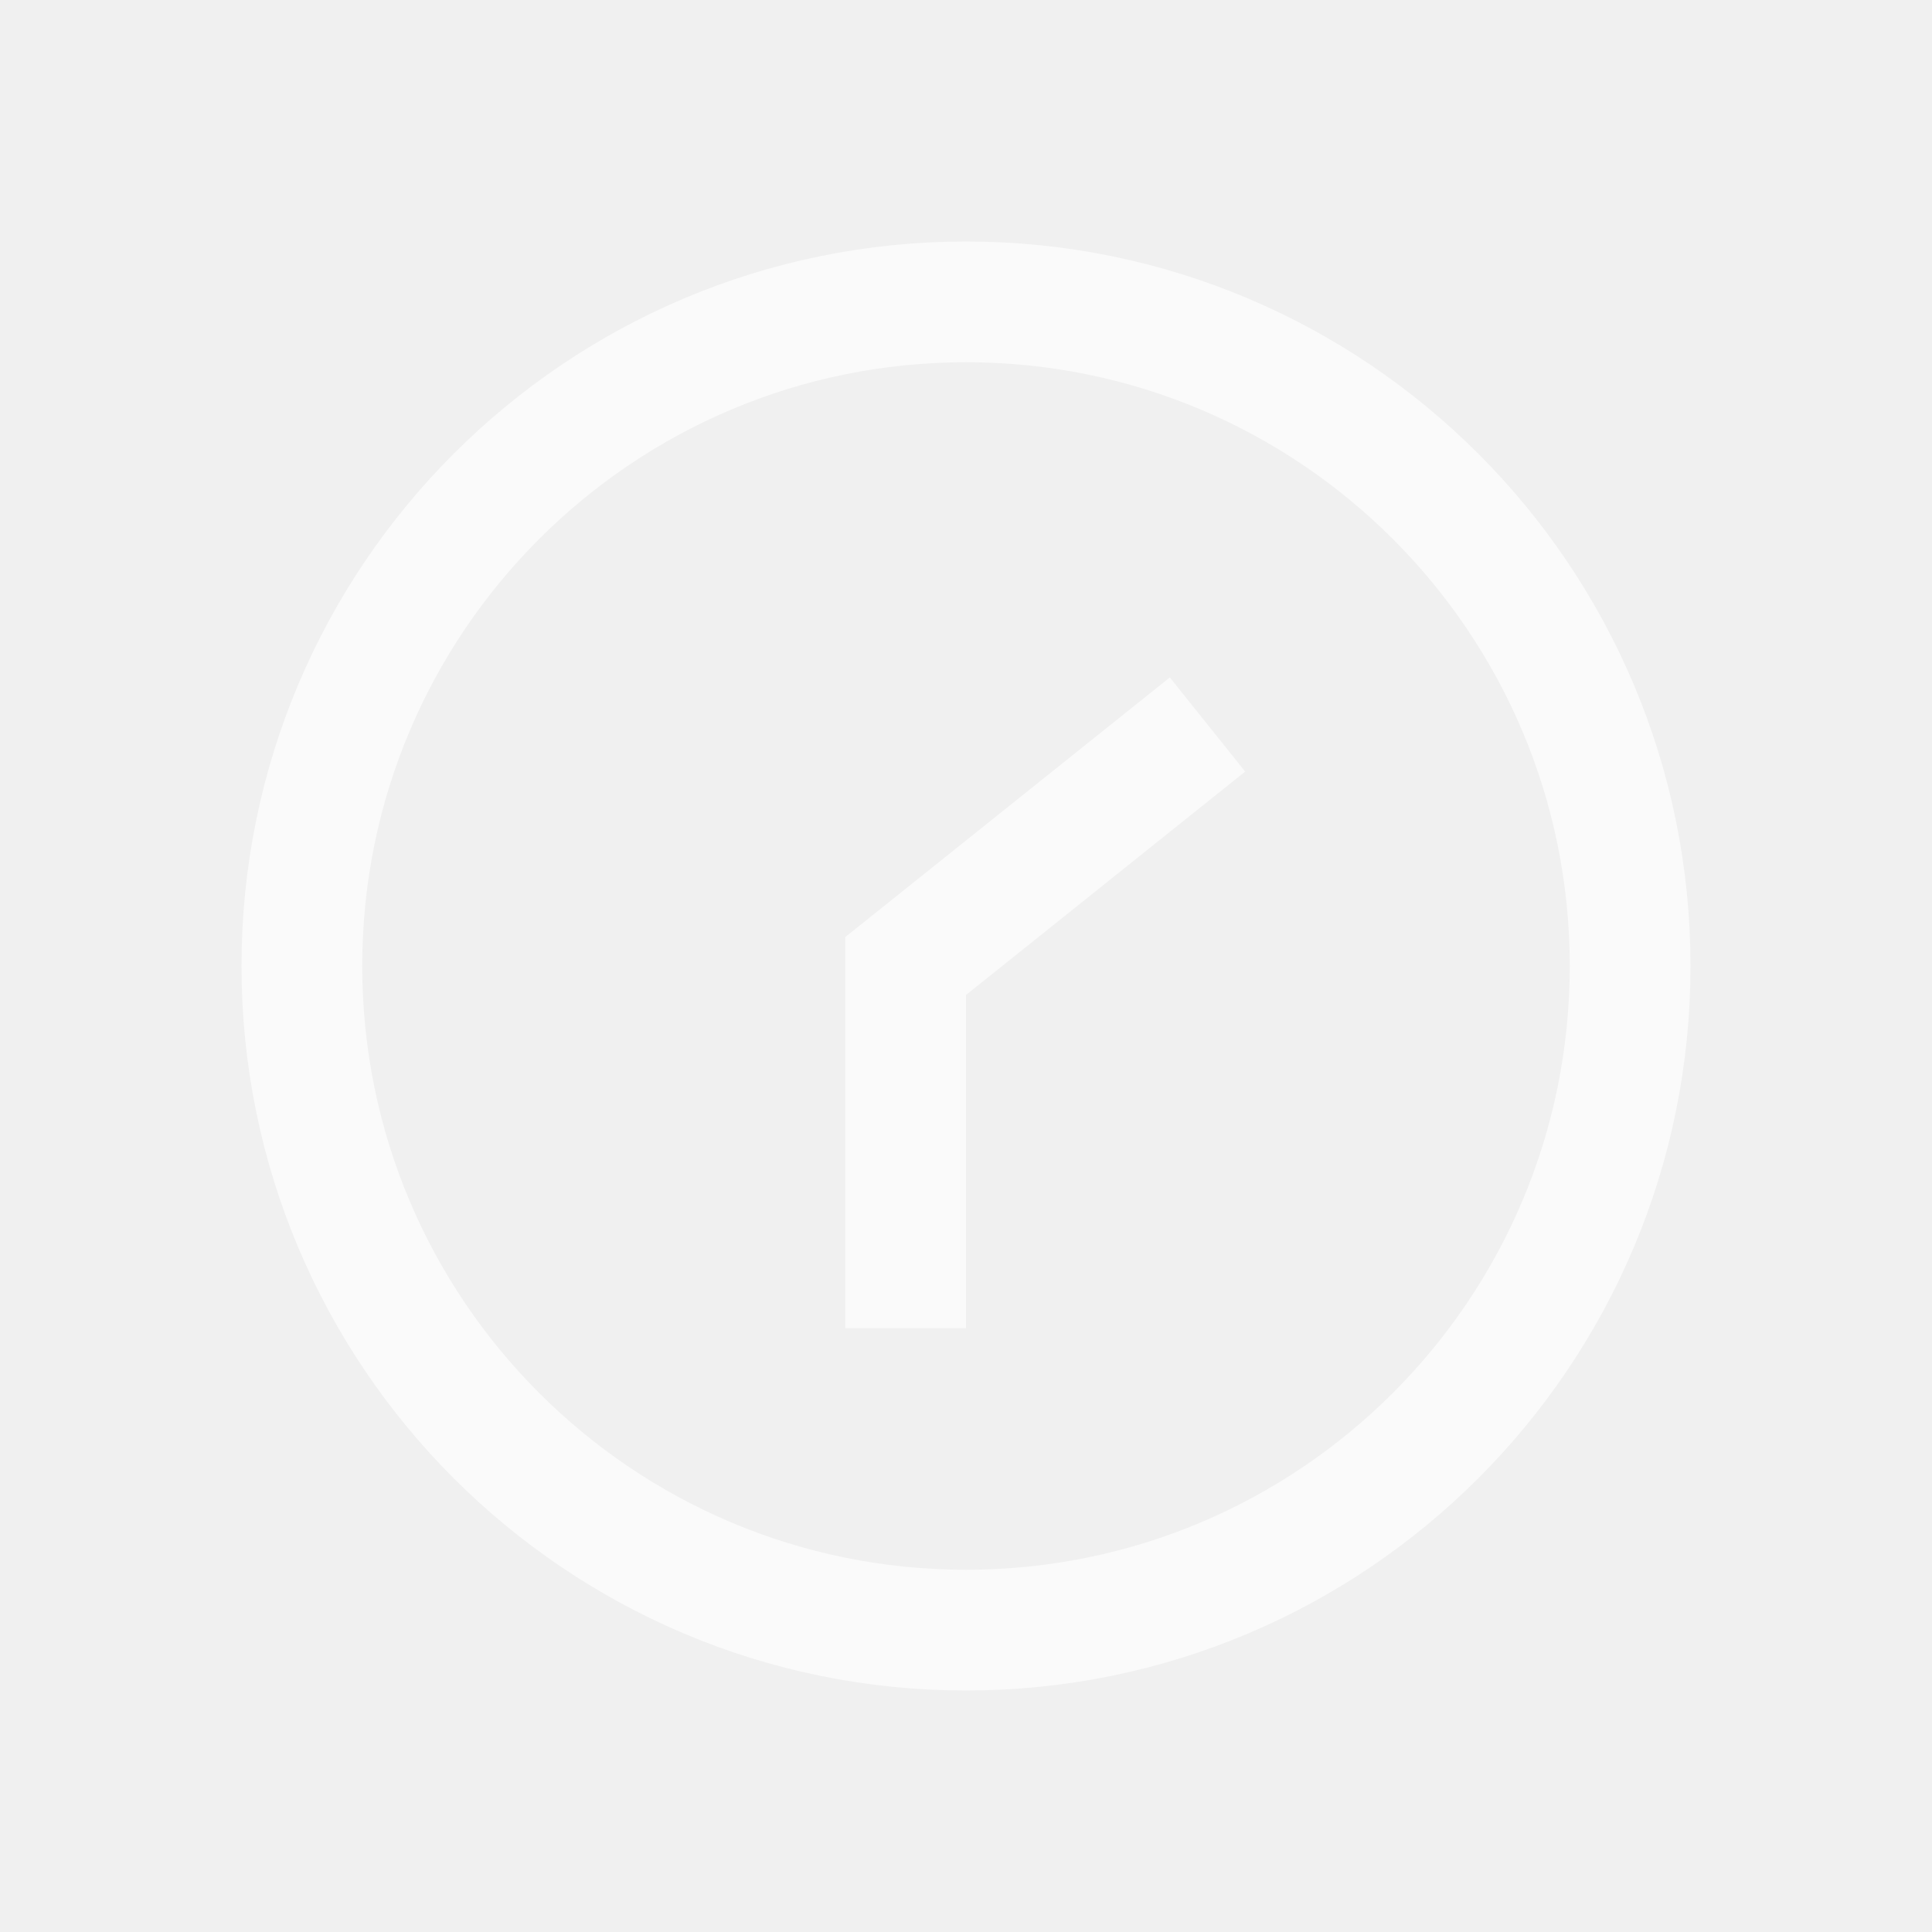
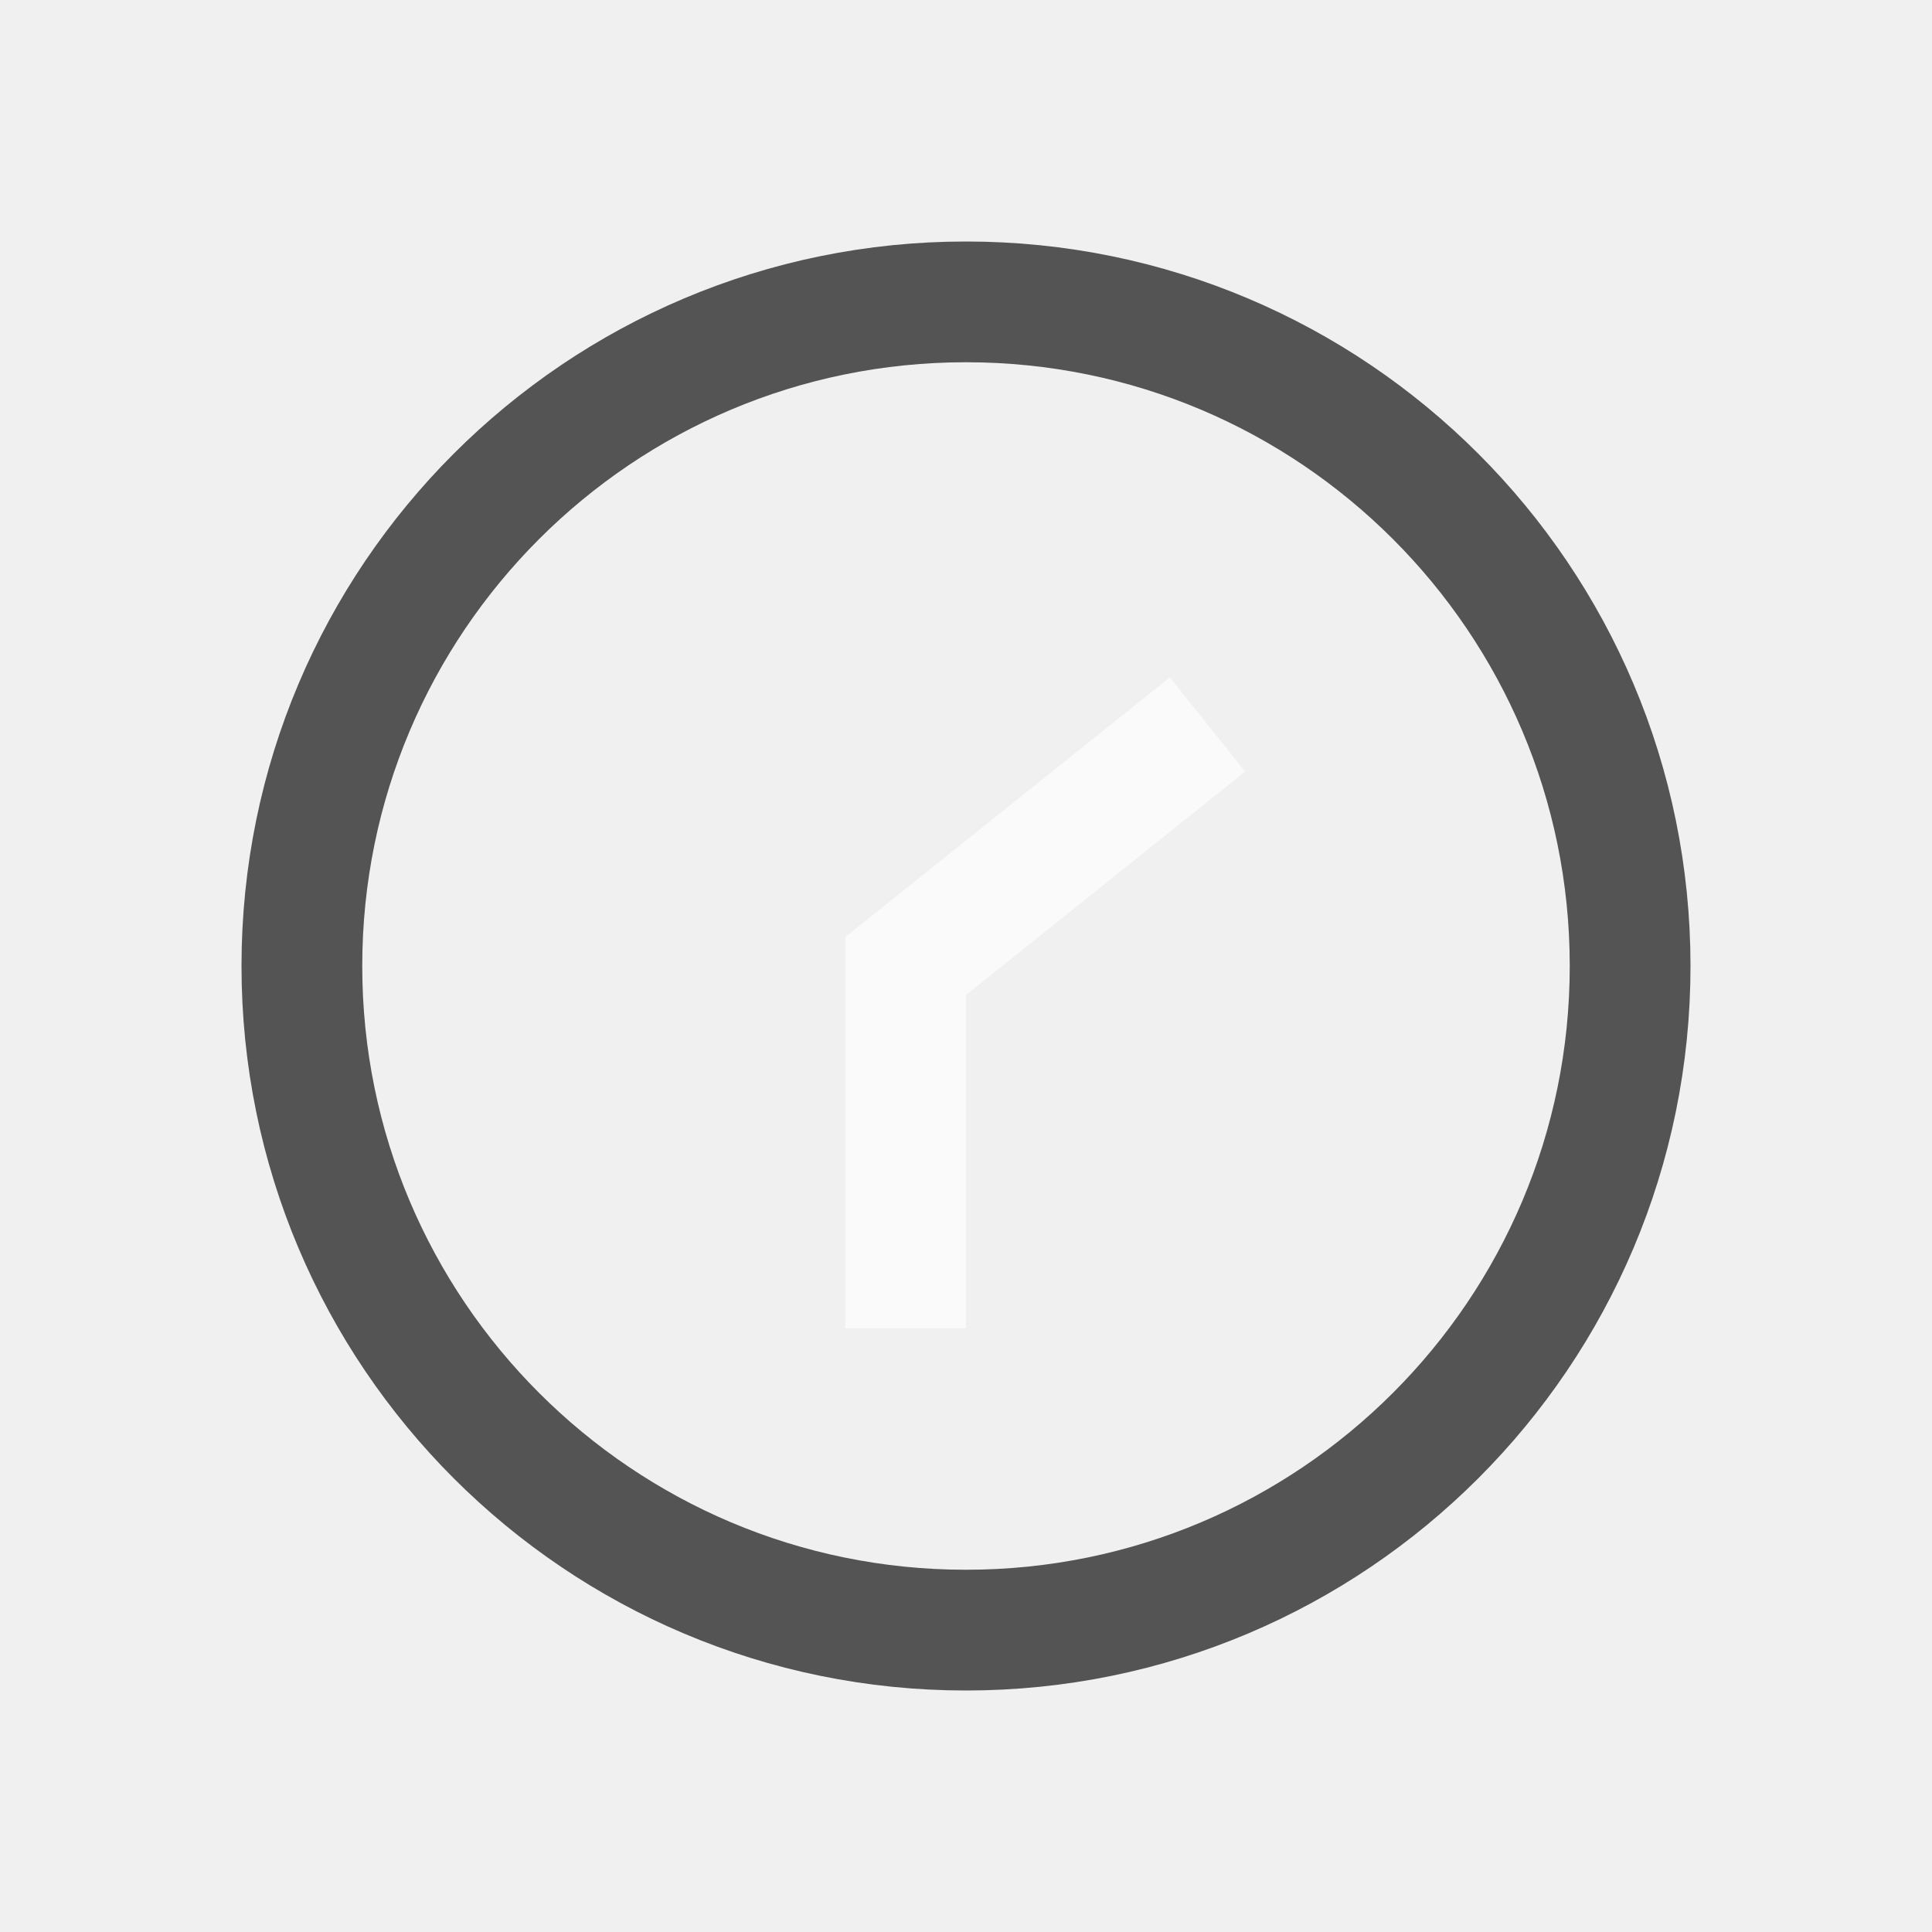
<svg xmlns="http://www.w3.org/2000/svg" width="16" height="16" viewBox="0 0 16 16" fill="none">
  <path fill-rule="evenodd" clip-rule="evenodd" d="M8 8.24L10.312 6.39L9.688 5.61L7.188 7.61L7 7.76V8V11H8V8.24Z" fill="white" fill-opacity="0.65" />
-   <circle cx="8" cy="8" r="5.5" stroke="white" stroke-opacity="0.65" />
+   <circle cx="8" cy="8" r="5.5" stroke="currentColor" stroke-opacity="0.65" />
</svg>
